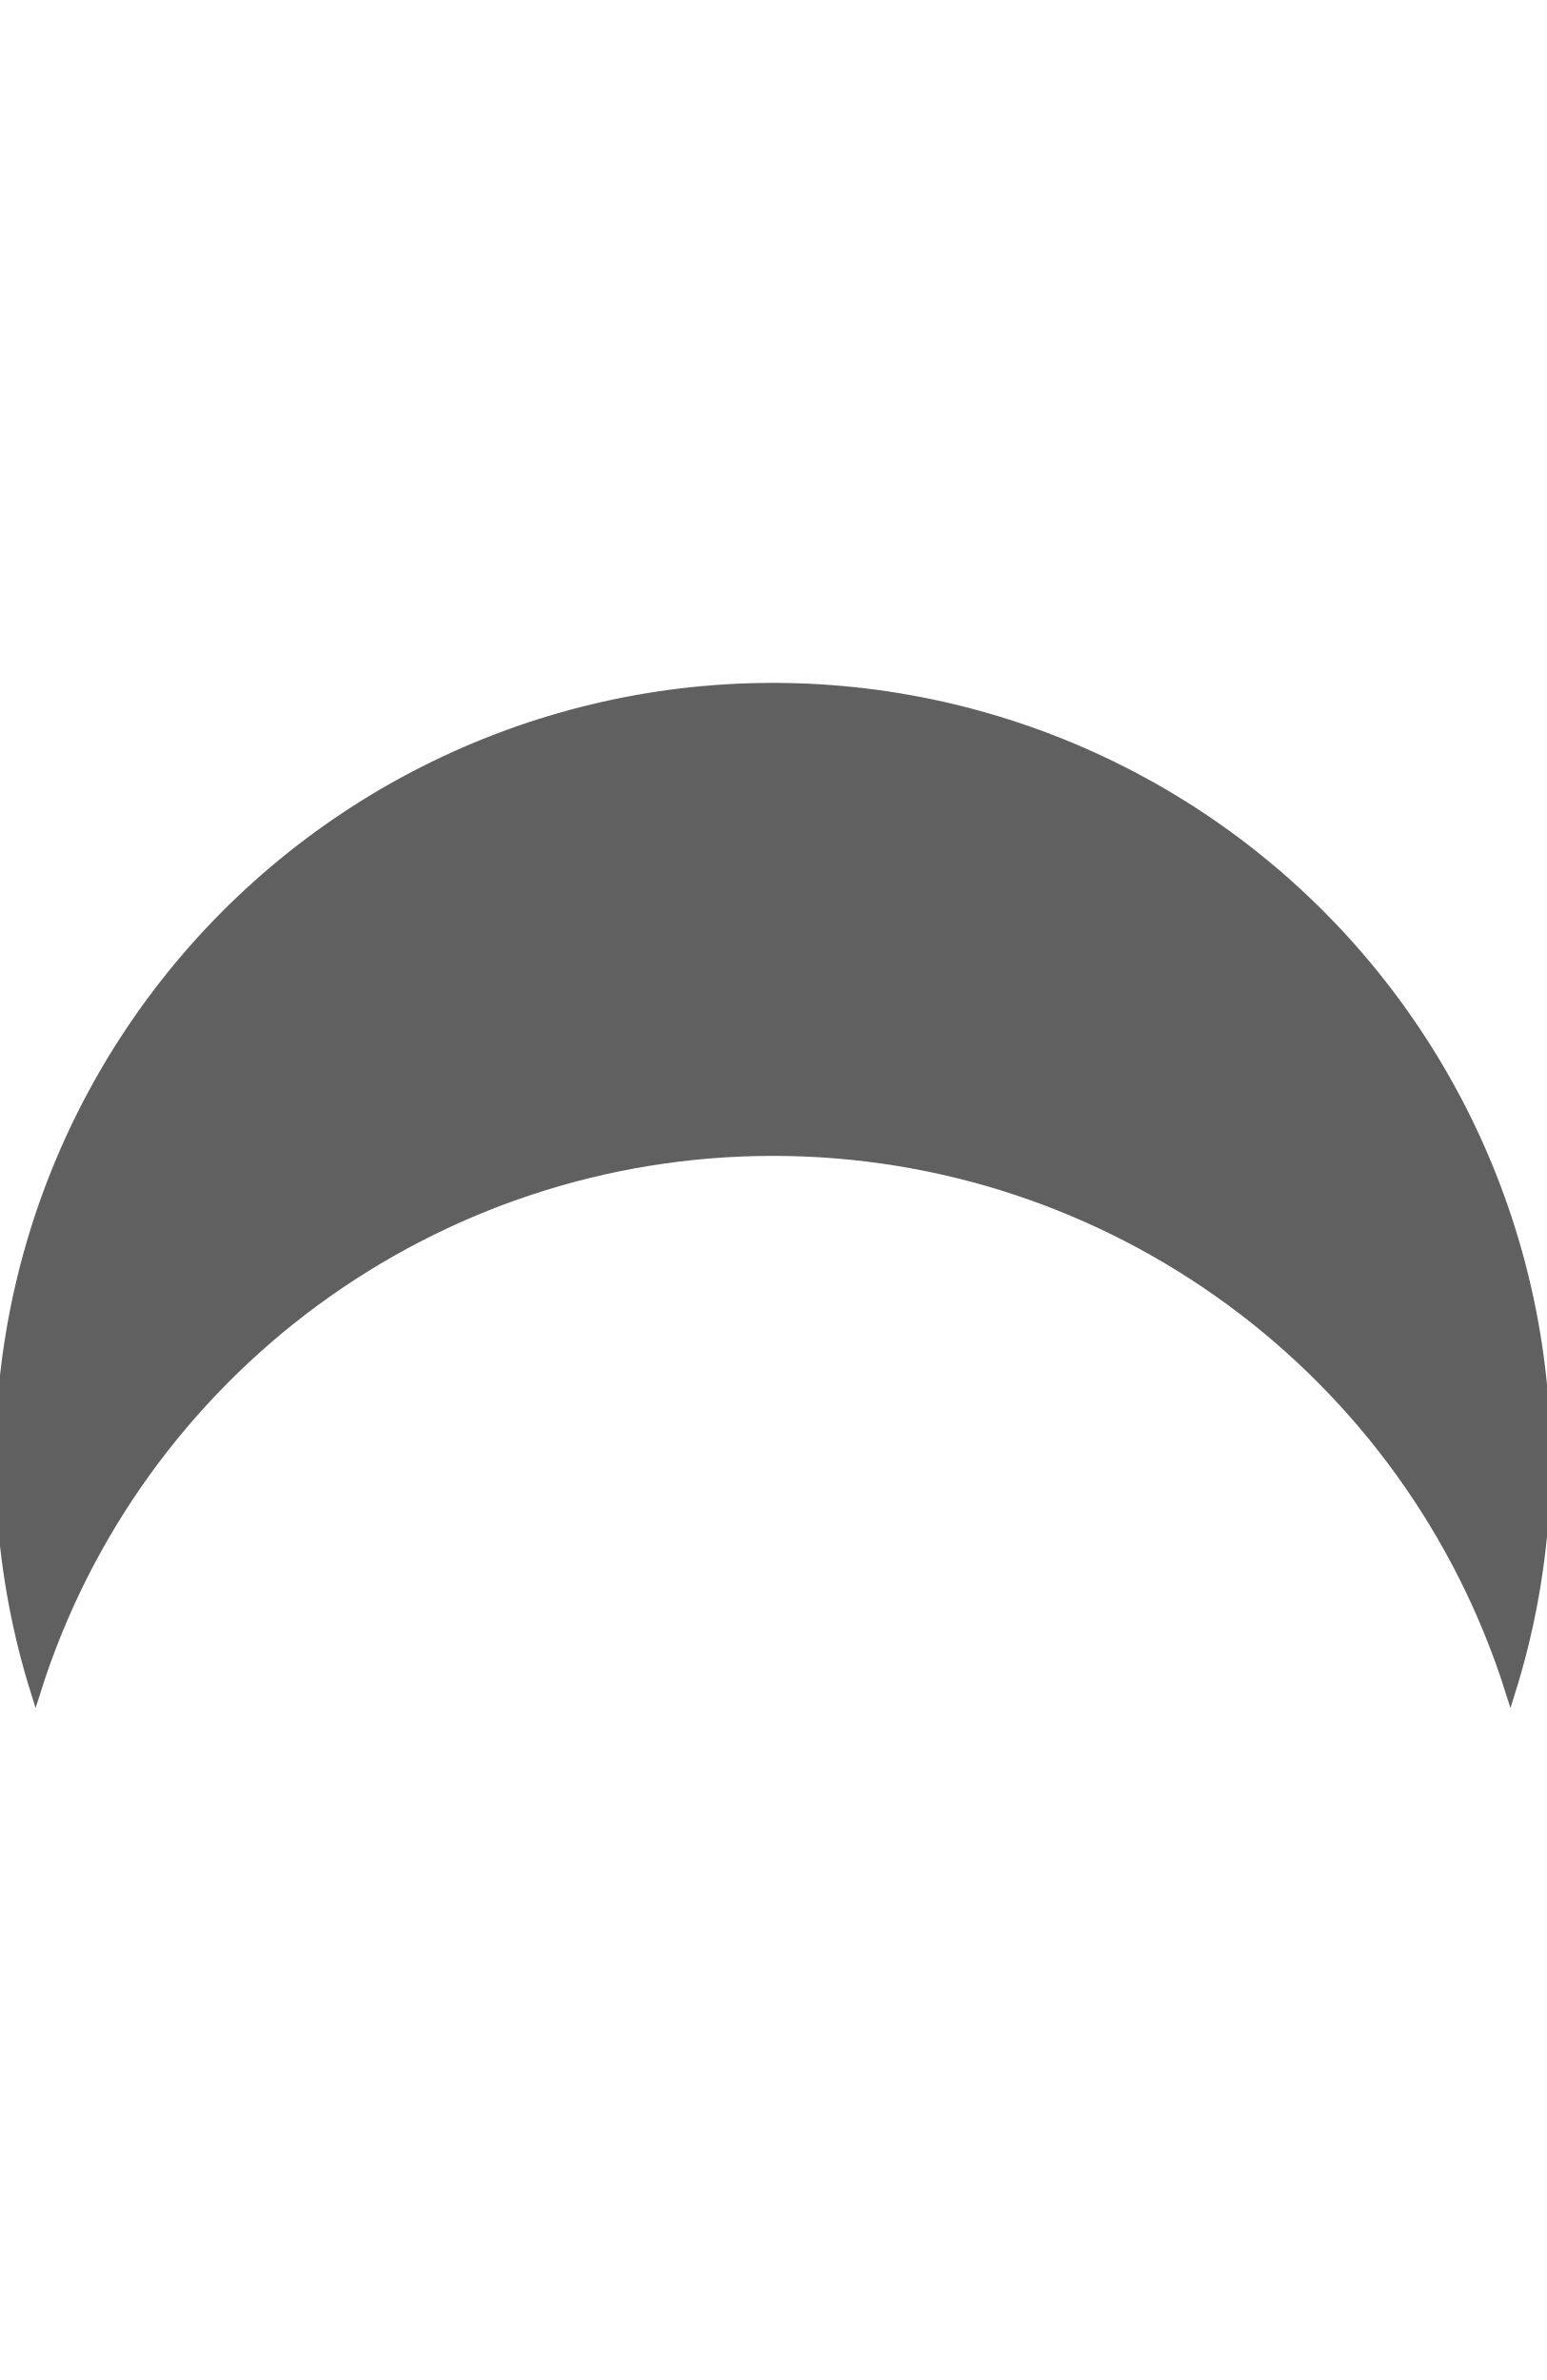
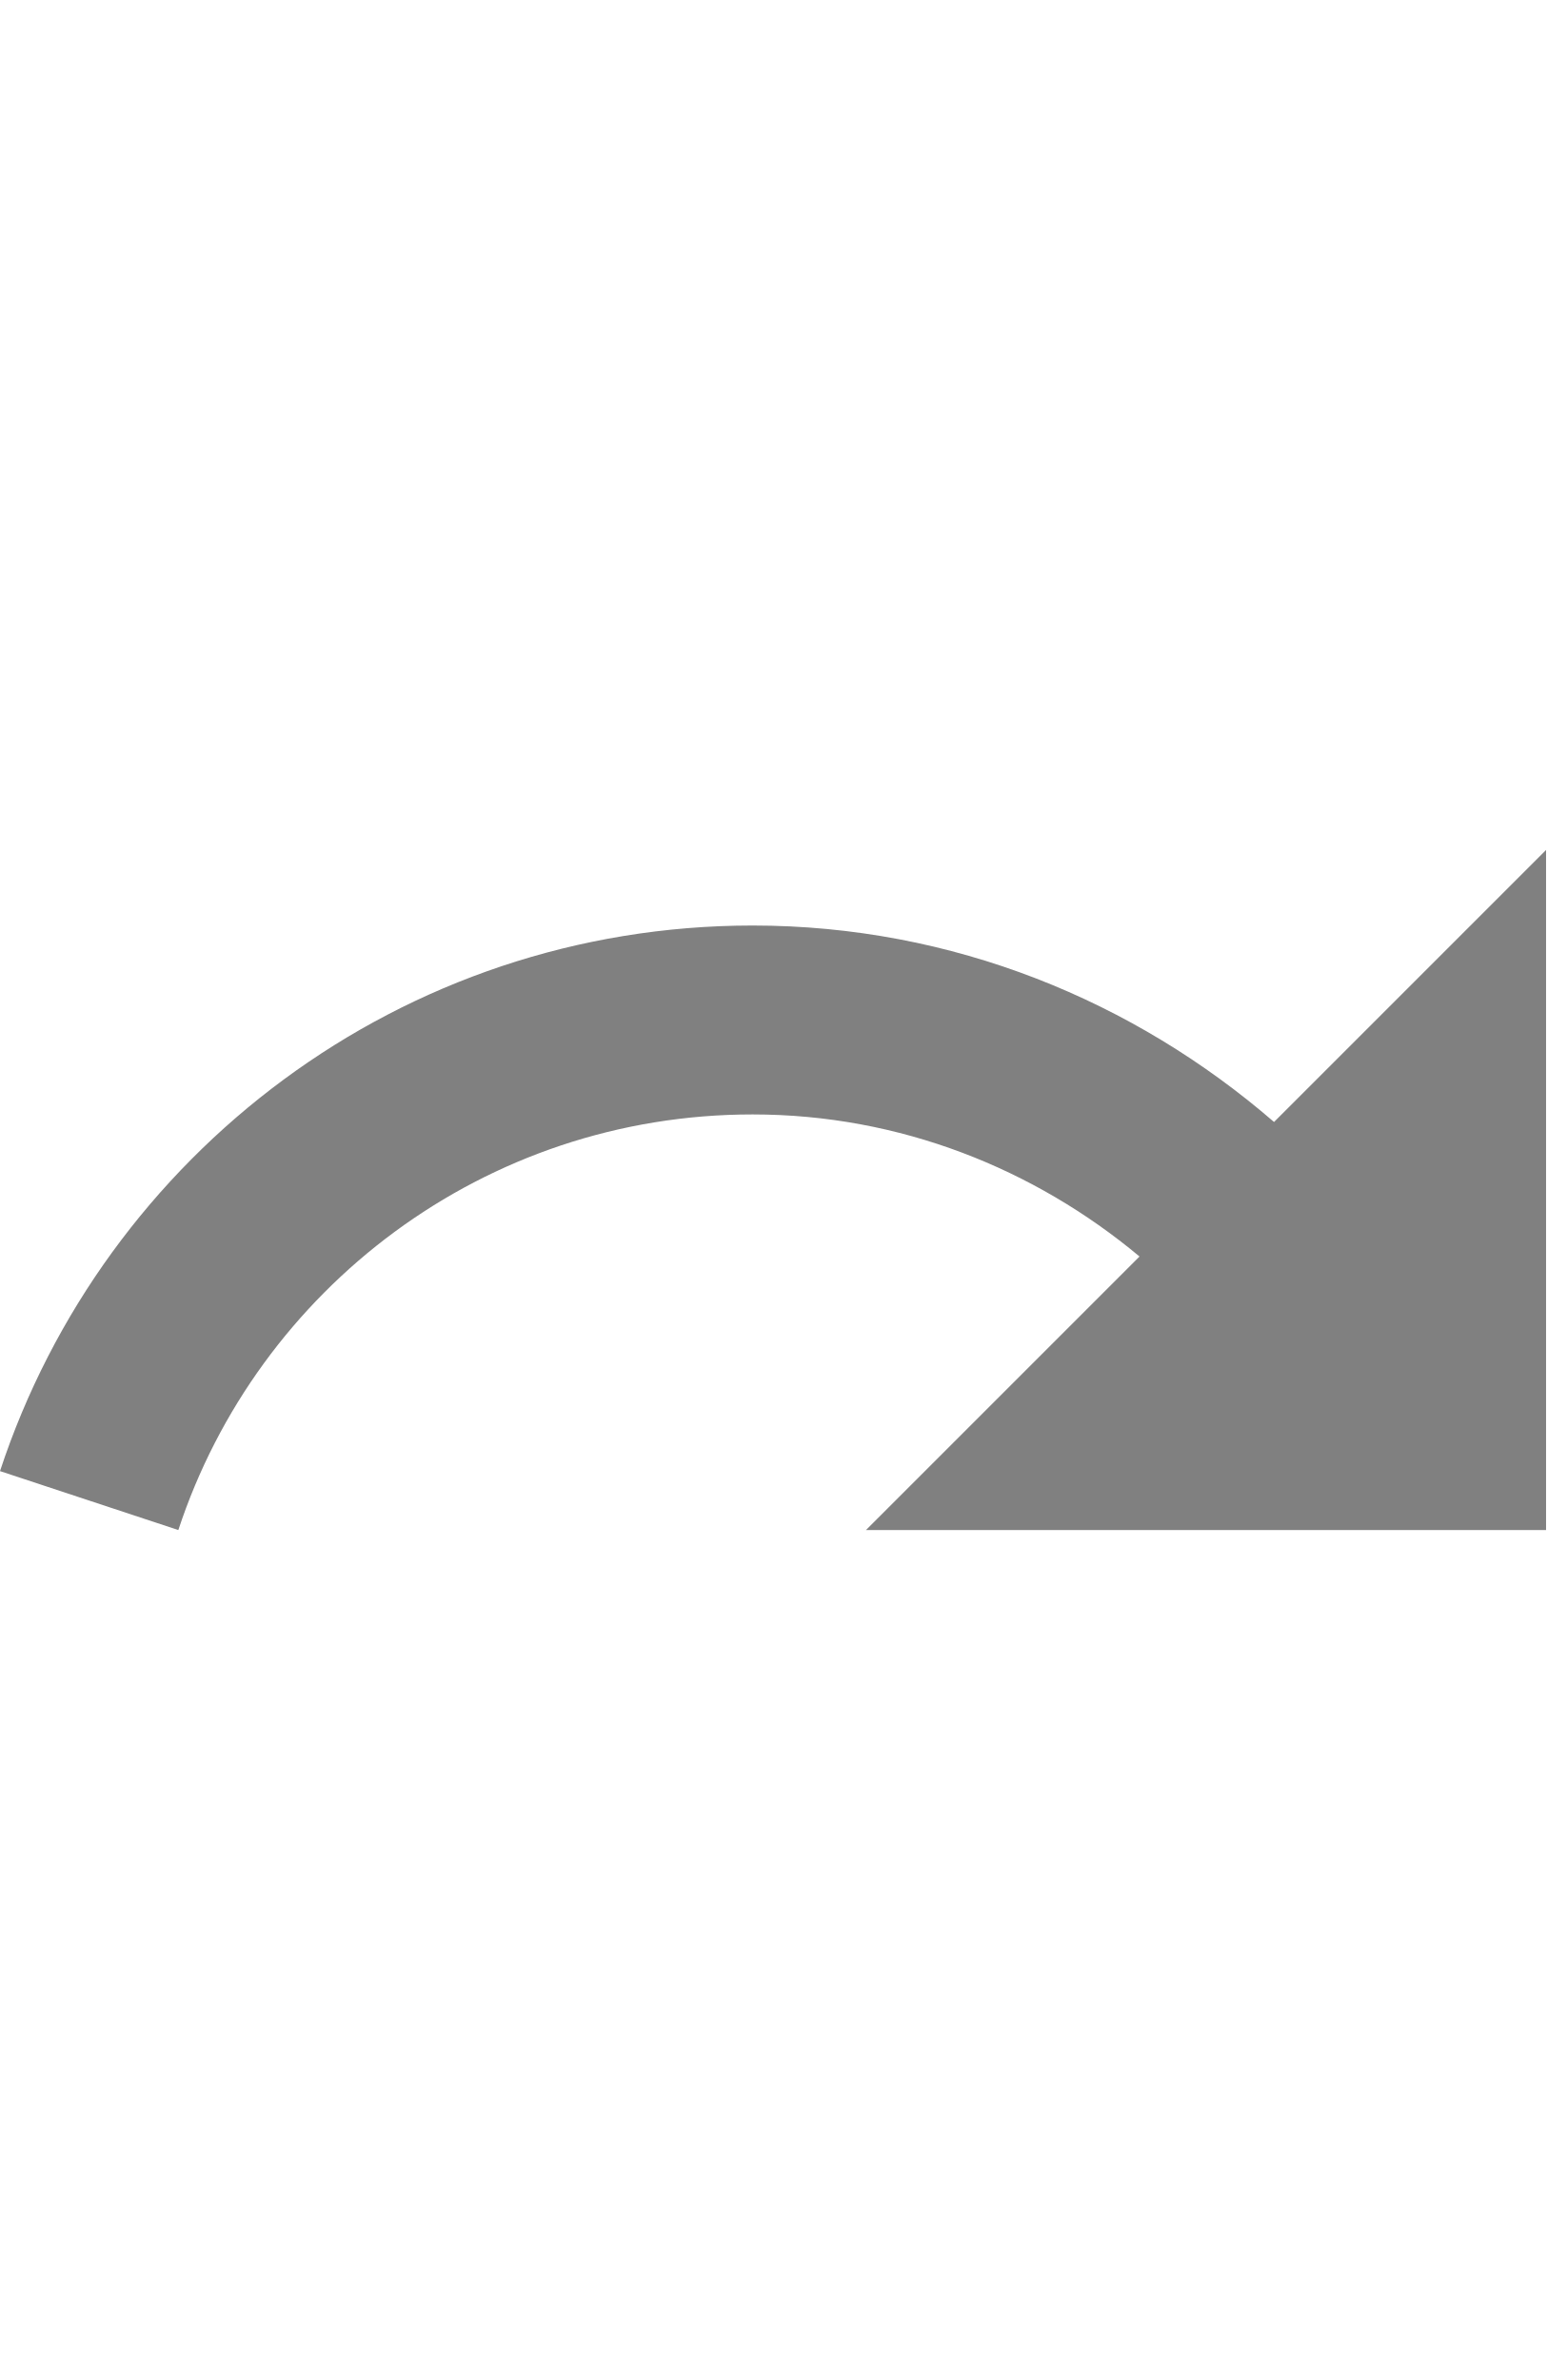
<svg xmlns="http://www.w3.org/2000/svg" width="165" height="254">
-   <path d="M82.5 73.379A82.495 82.495 0 0 0 3.8 180.62a82.495 82.495 0 0 1 157.4 0A82.495 82.495 0 0 0 82.5 73.38z" style="fill:#606060;fill-opacity:1;stroke-width:1;stroke:#606060;stroke-opacity:1;stroke-dasharray:none" />
+   <path d="M135.968 119.742c-14.92-12.903-34.274-20.968-55.645-20.968C42.823 98.774 11.129 123.21 0 157l19.032 6.29c8.468-25.725 32.662-44.355 61.29-44.355 15.726 0 30.081 5.807 41.29 15.162L92.42 163.29H165V90.71Z" style="fill:gray;fill-opacity:1;stroke-width:8.065" />
</svg>
